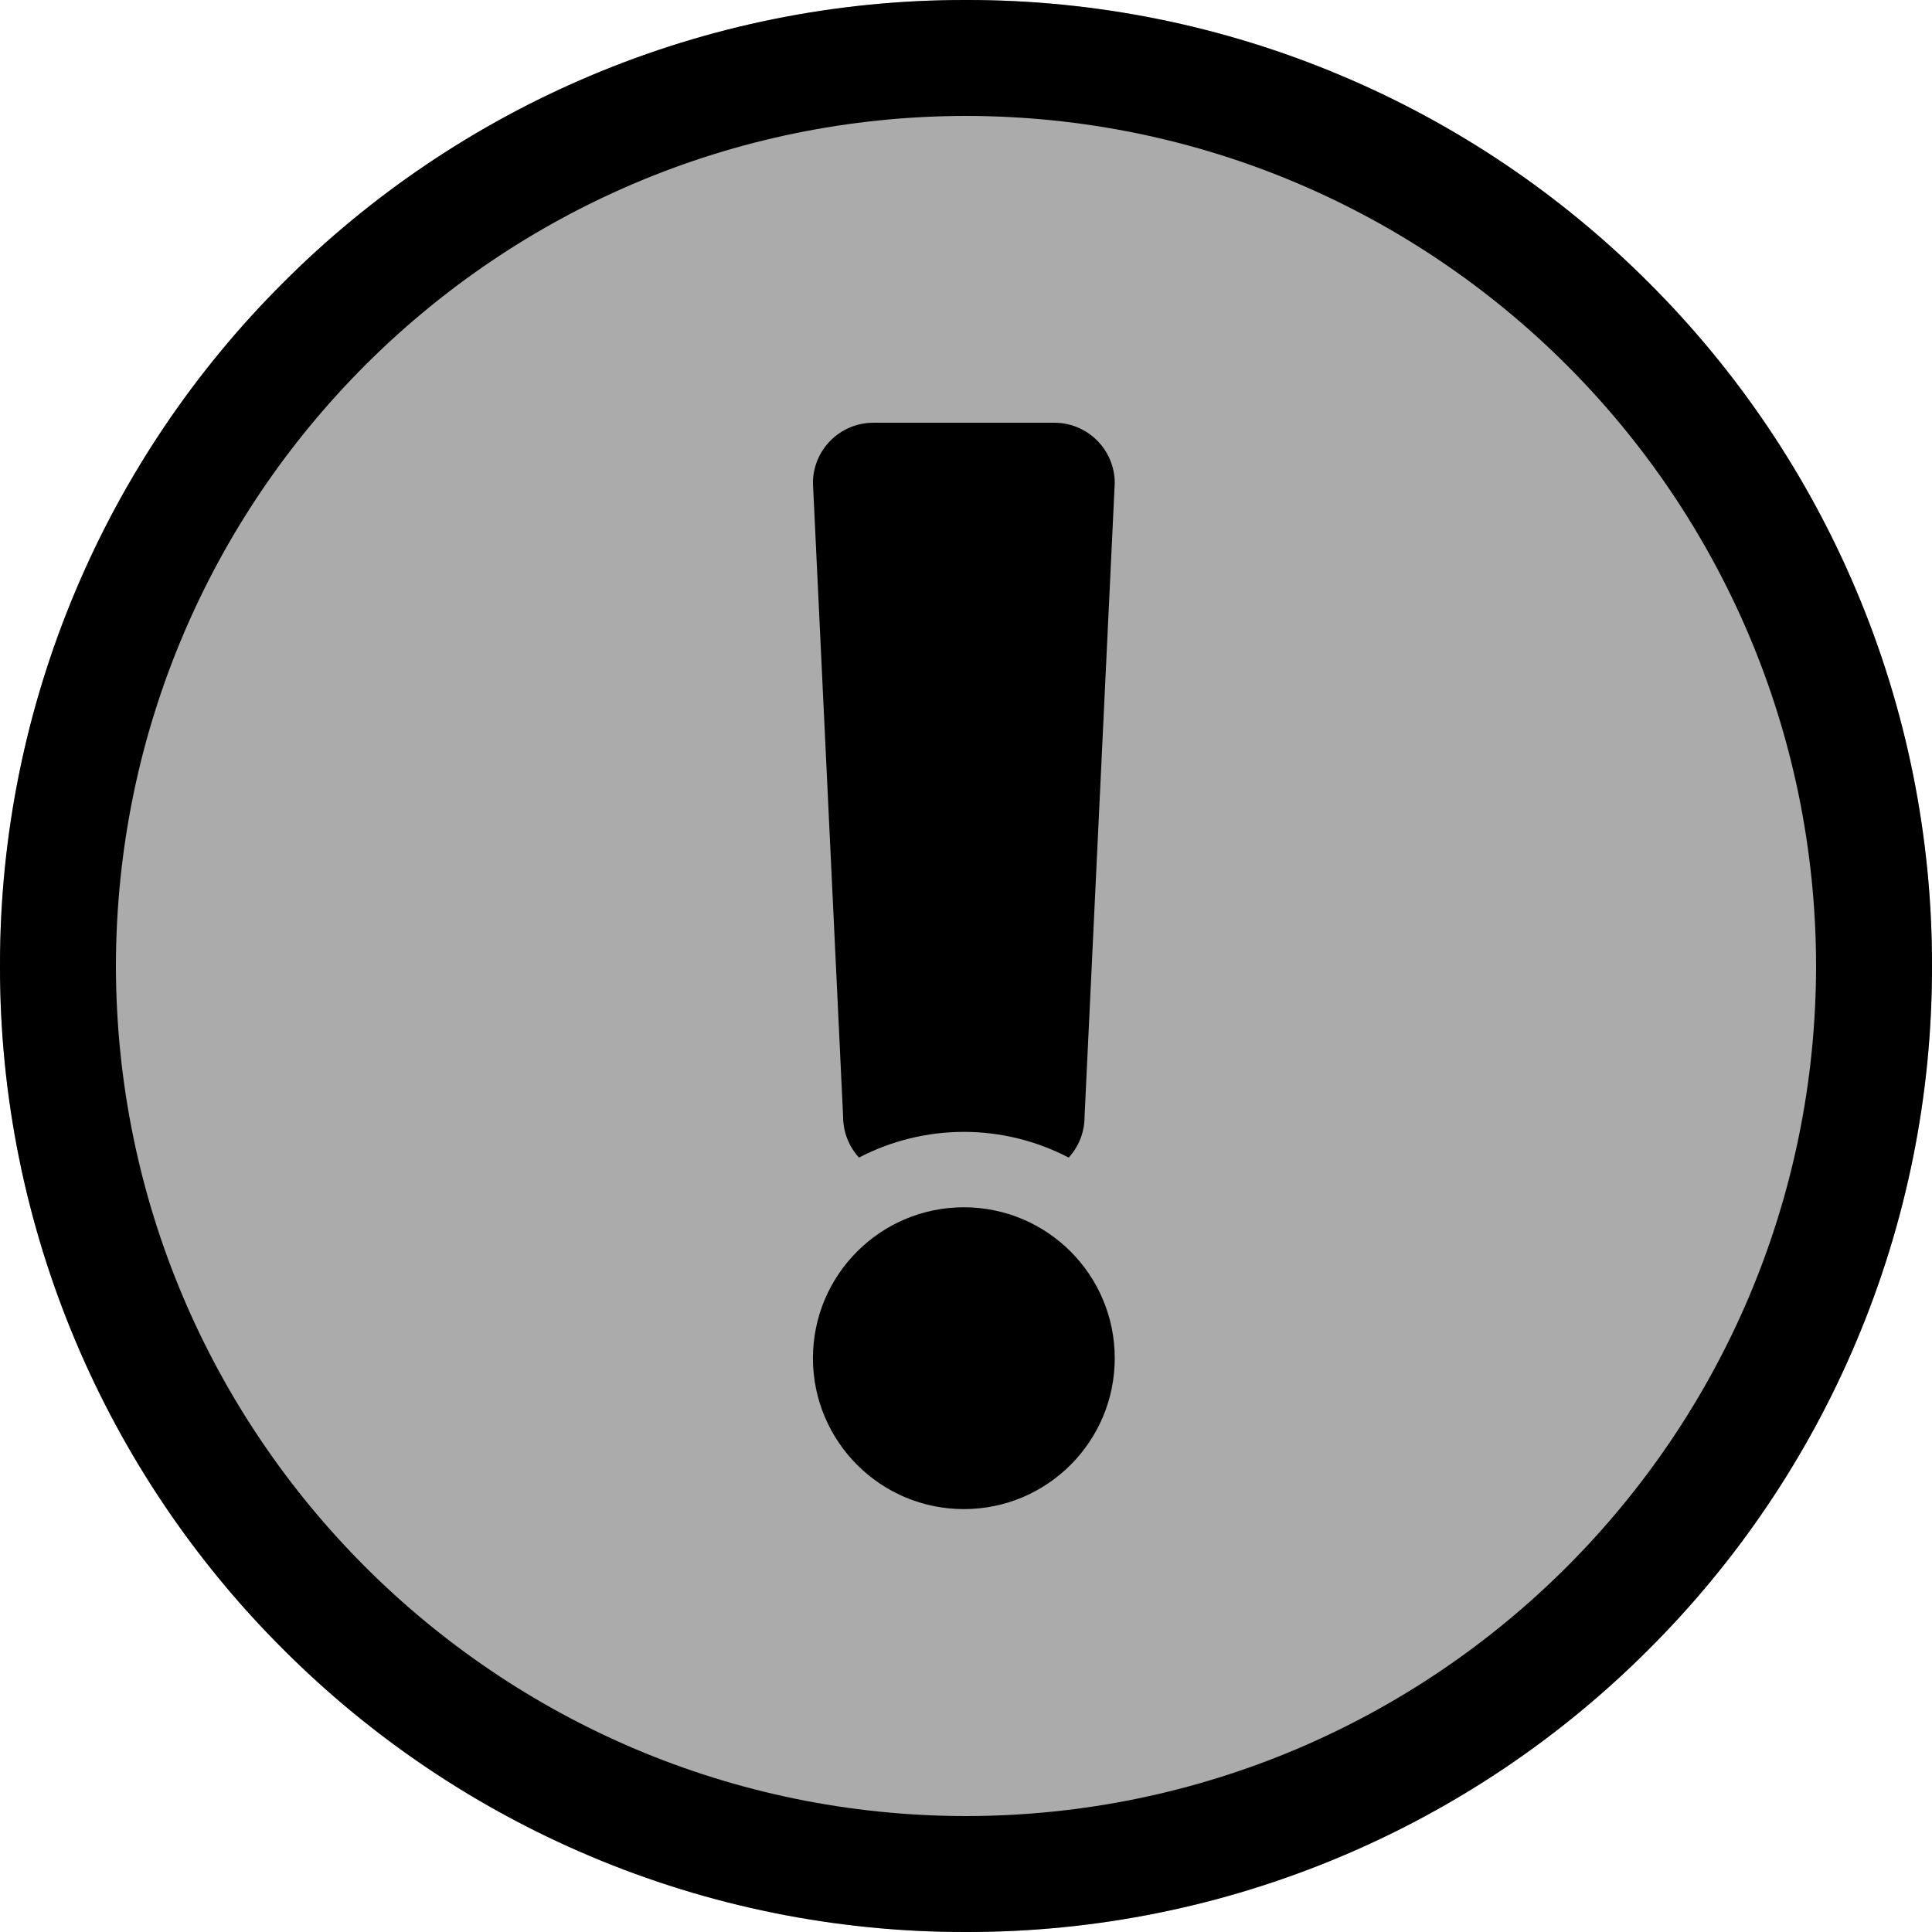
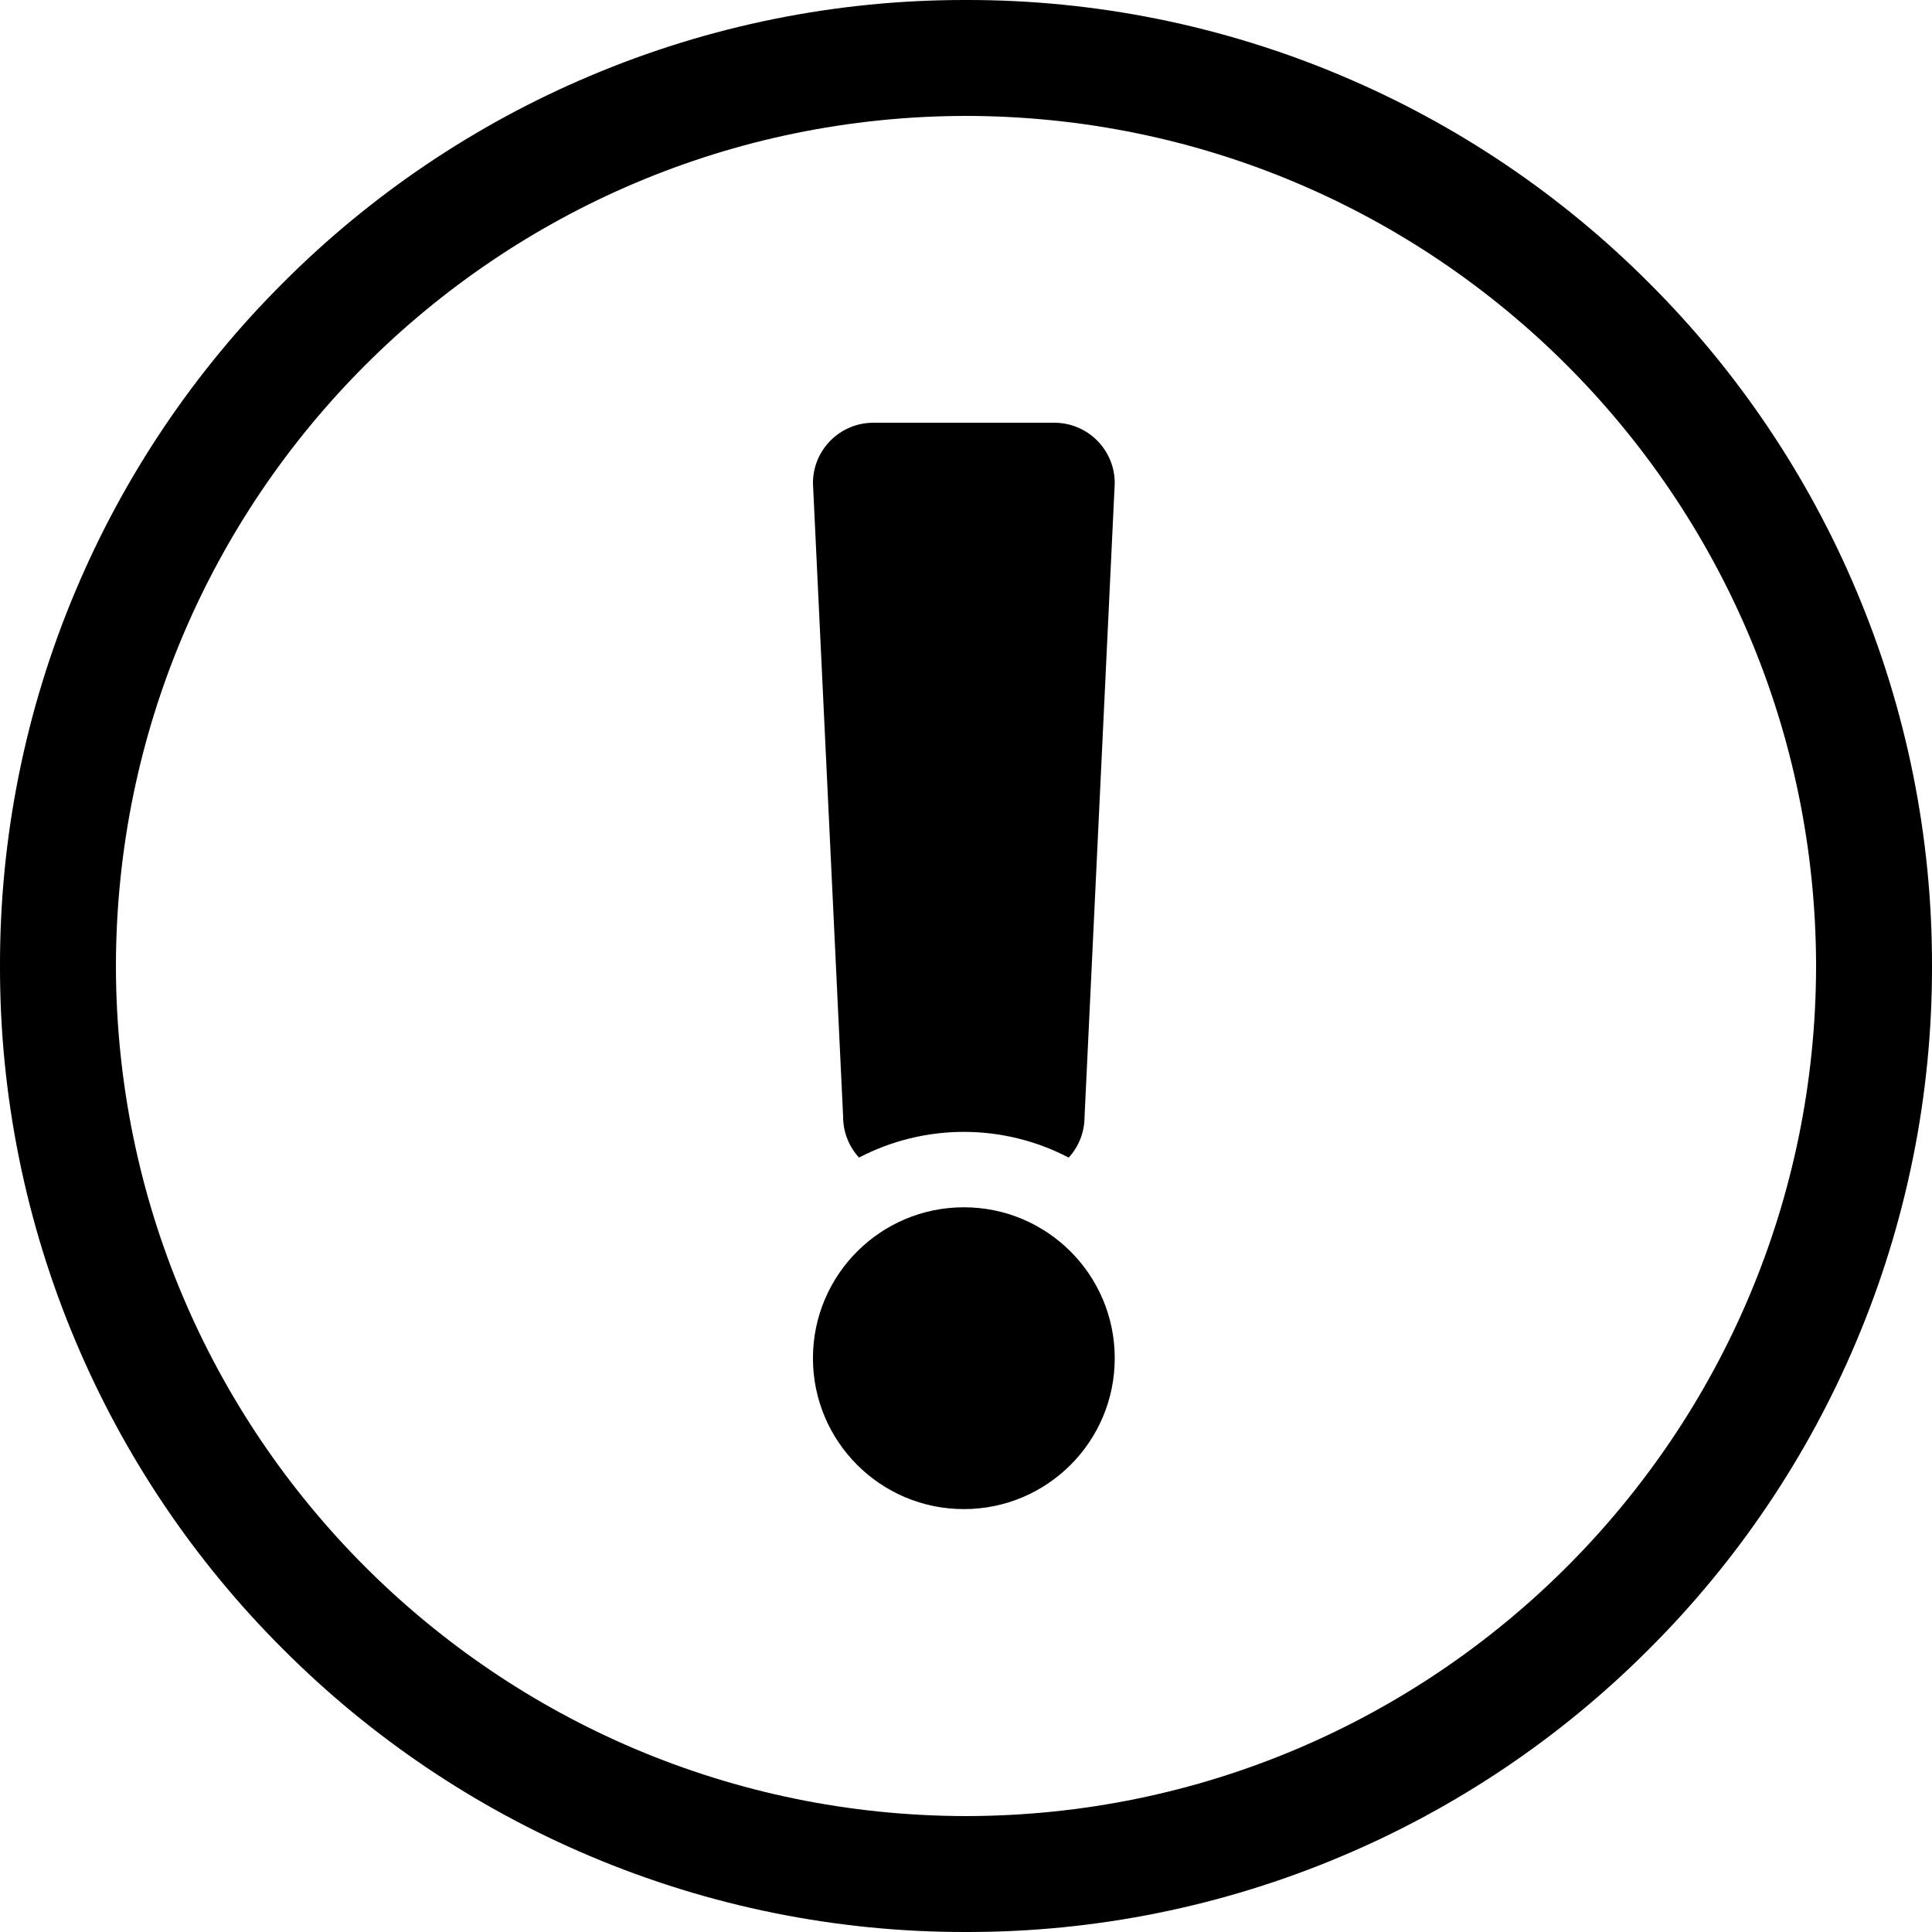
<svg xmlns="http://www.w3.org/2000/svg" width="100" height="100" viewBox="0 0 100 100">
  <defs>
    <clipPath id="b">
      <rect width="100" height="100" />
    </clipPath>
  </defs>
  <g id="a" clip-path="url(#b)">
-     <path d="M50,0A50,50,0,1,1,0,50,50,50,0,0,1,50,0Z" opacity="0.33" />
    <path d="M-4899.462-89.93a49.831,49.831,0,0,1-15.894-10.716,49.82,49.82,0,0,1-10.715-15.893A49.671,49.671,0,0,1-4930-136a49.678,49.678,0,0,1,3.929-19.463,49.834,49.834,0,0,1,10.715-15.893,49.832,49.832,0,0,1,15.894-10.715A49.672,49.672,0,0,1-4880-186a49.667,49.667,0,0,1,19.462,3.93,49.825,49.825,0,0,1,15.893,10.715,49.818,49.818,0,0,1,10.715,15.893A49.67,49.67,0,0,1-4830-136a49.662,49.662,0,0,1-3.93,19.461,49.8,49.8,0,0,1-10.715,15.893,49.809,49.809,0,0,1-15.893,10.716A49.69,49.69,0,0,1-4880-86,49.694,49.694,0,0,1-4899.462-89.93ZM-4924-136a44.049,44.049,0,0,0,44,44,44.049,44.049,0,0,0,44-44,44.051,44.051,0,0,0-44-44A44.051,44.051,0,0,0-4924-136Zm36.078,20.3a7.812,7.812,0,0,1,7.811-7.811,7.81,7.81,0,0,1,7.81,7.811,7.81,7.81,0,0,1-7.81,7.811A7.812,7.812,0,0,1-4887.922-115.694Zm13.236-10.384a11.726,11.726,0,0,0-5.427-1.33,11.736,11.736,0,0,0-5.425,1.33,3.119,3.119,0,0,1-.822-2.111l-1.562-32.8a3.127,3.127,0,0,1,3.124-3.124h9.372a3.127,3.127,0,0,1,3.125,3.124l-1.563,32.8a3.12,3.12,0,0,1-.82,2.111Z" transform="translate(4930 186)" />
  </g>
</svg>
